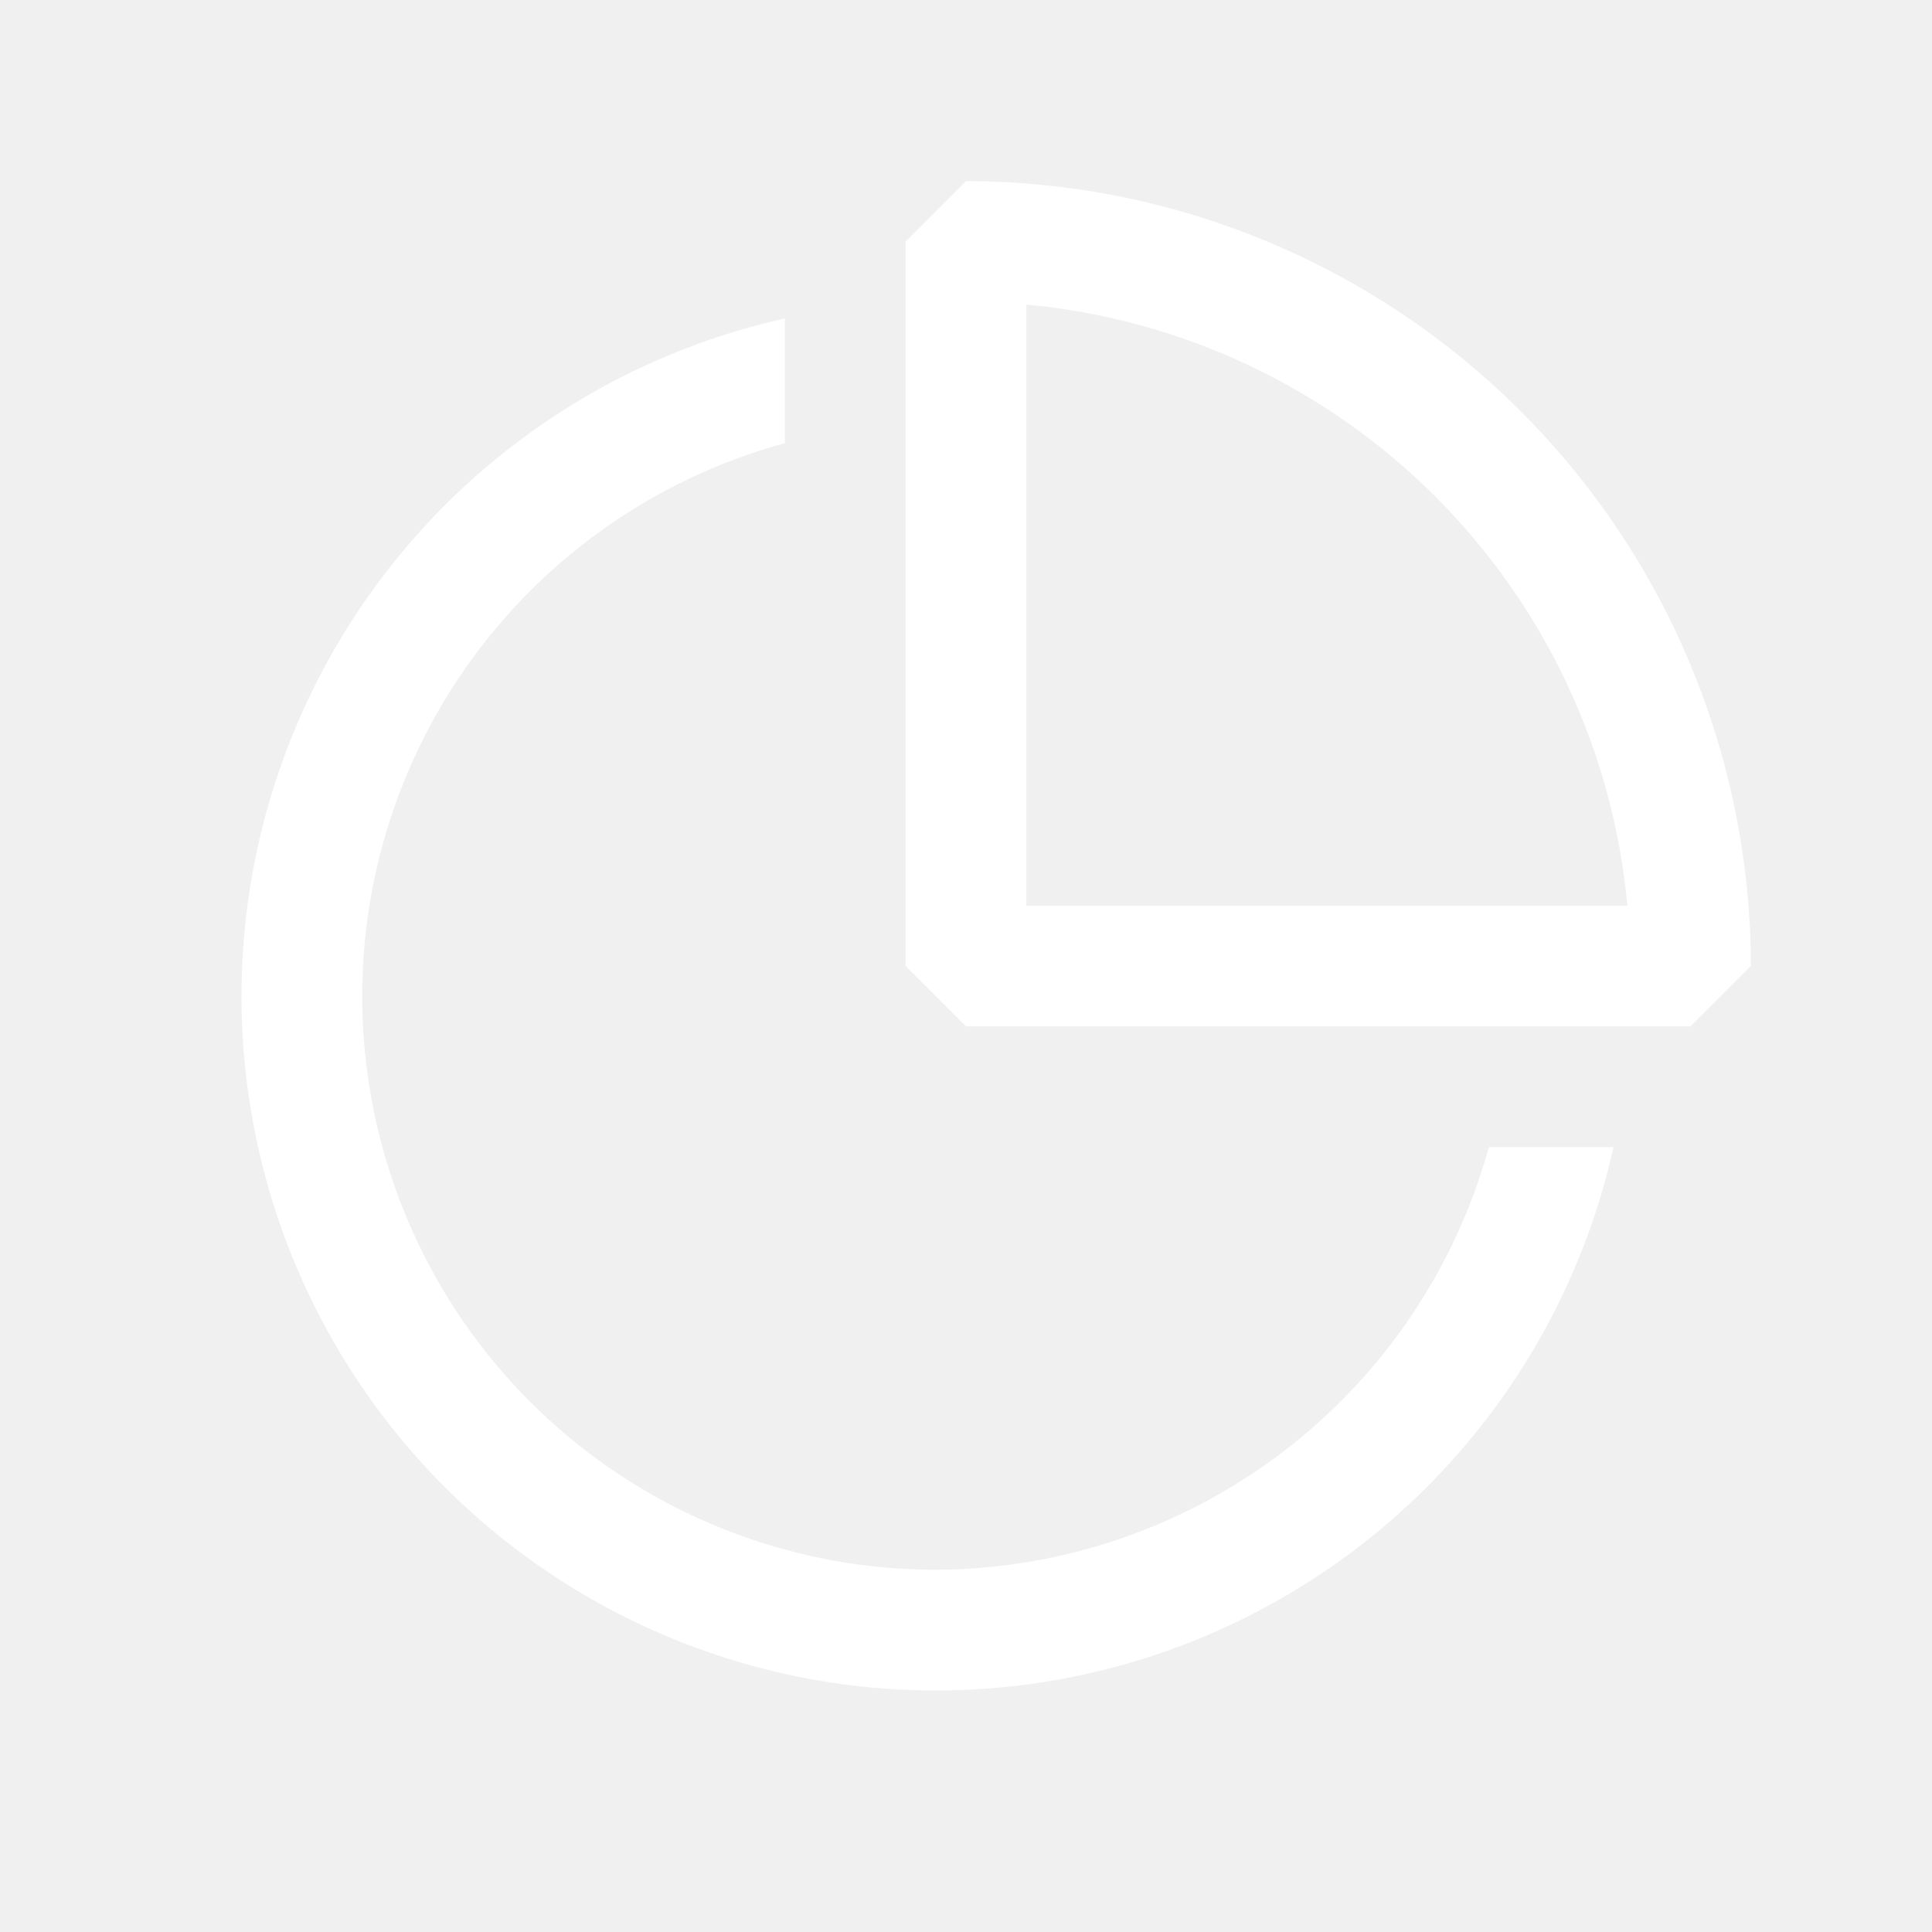
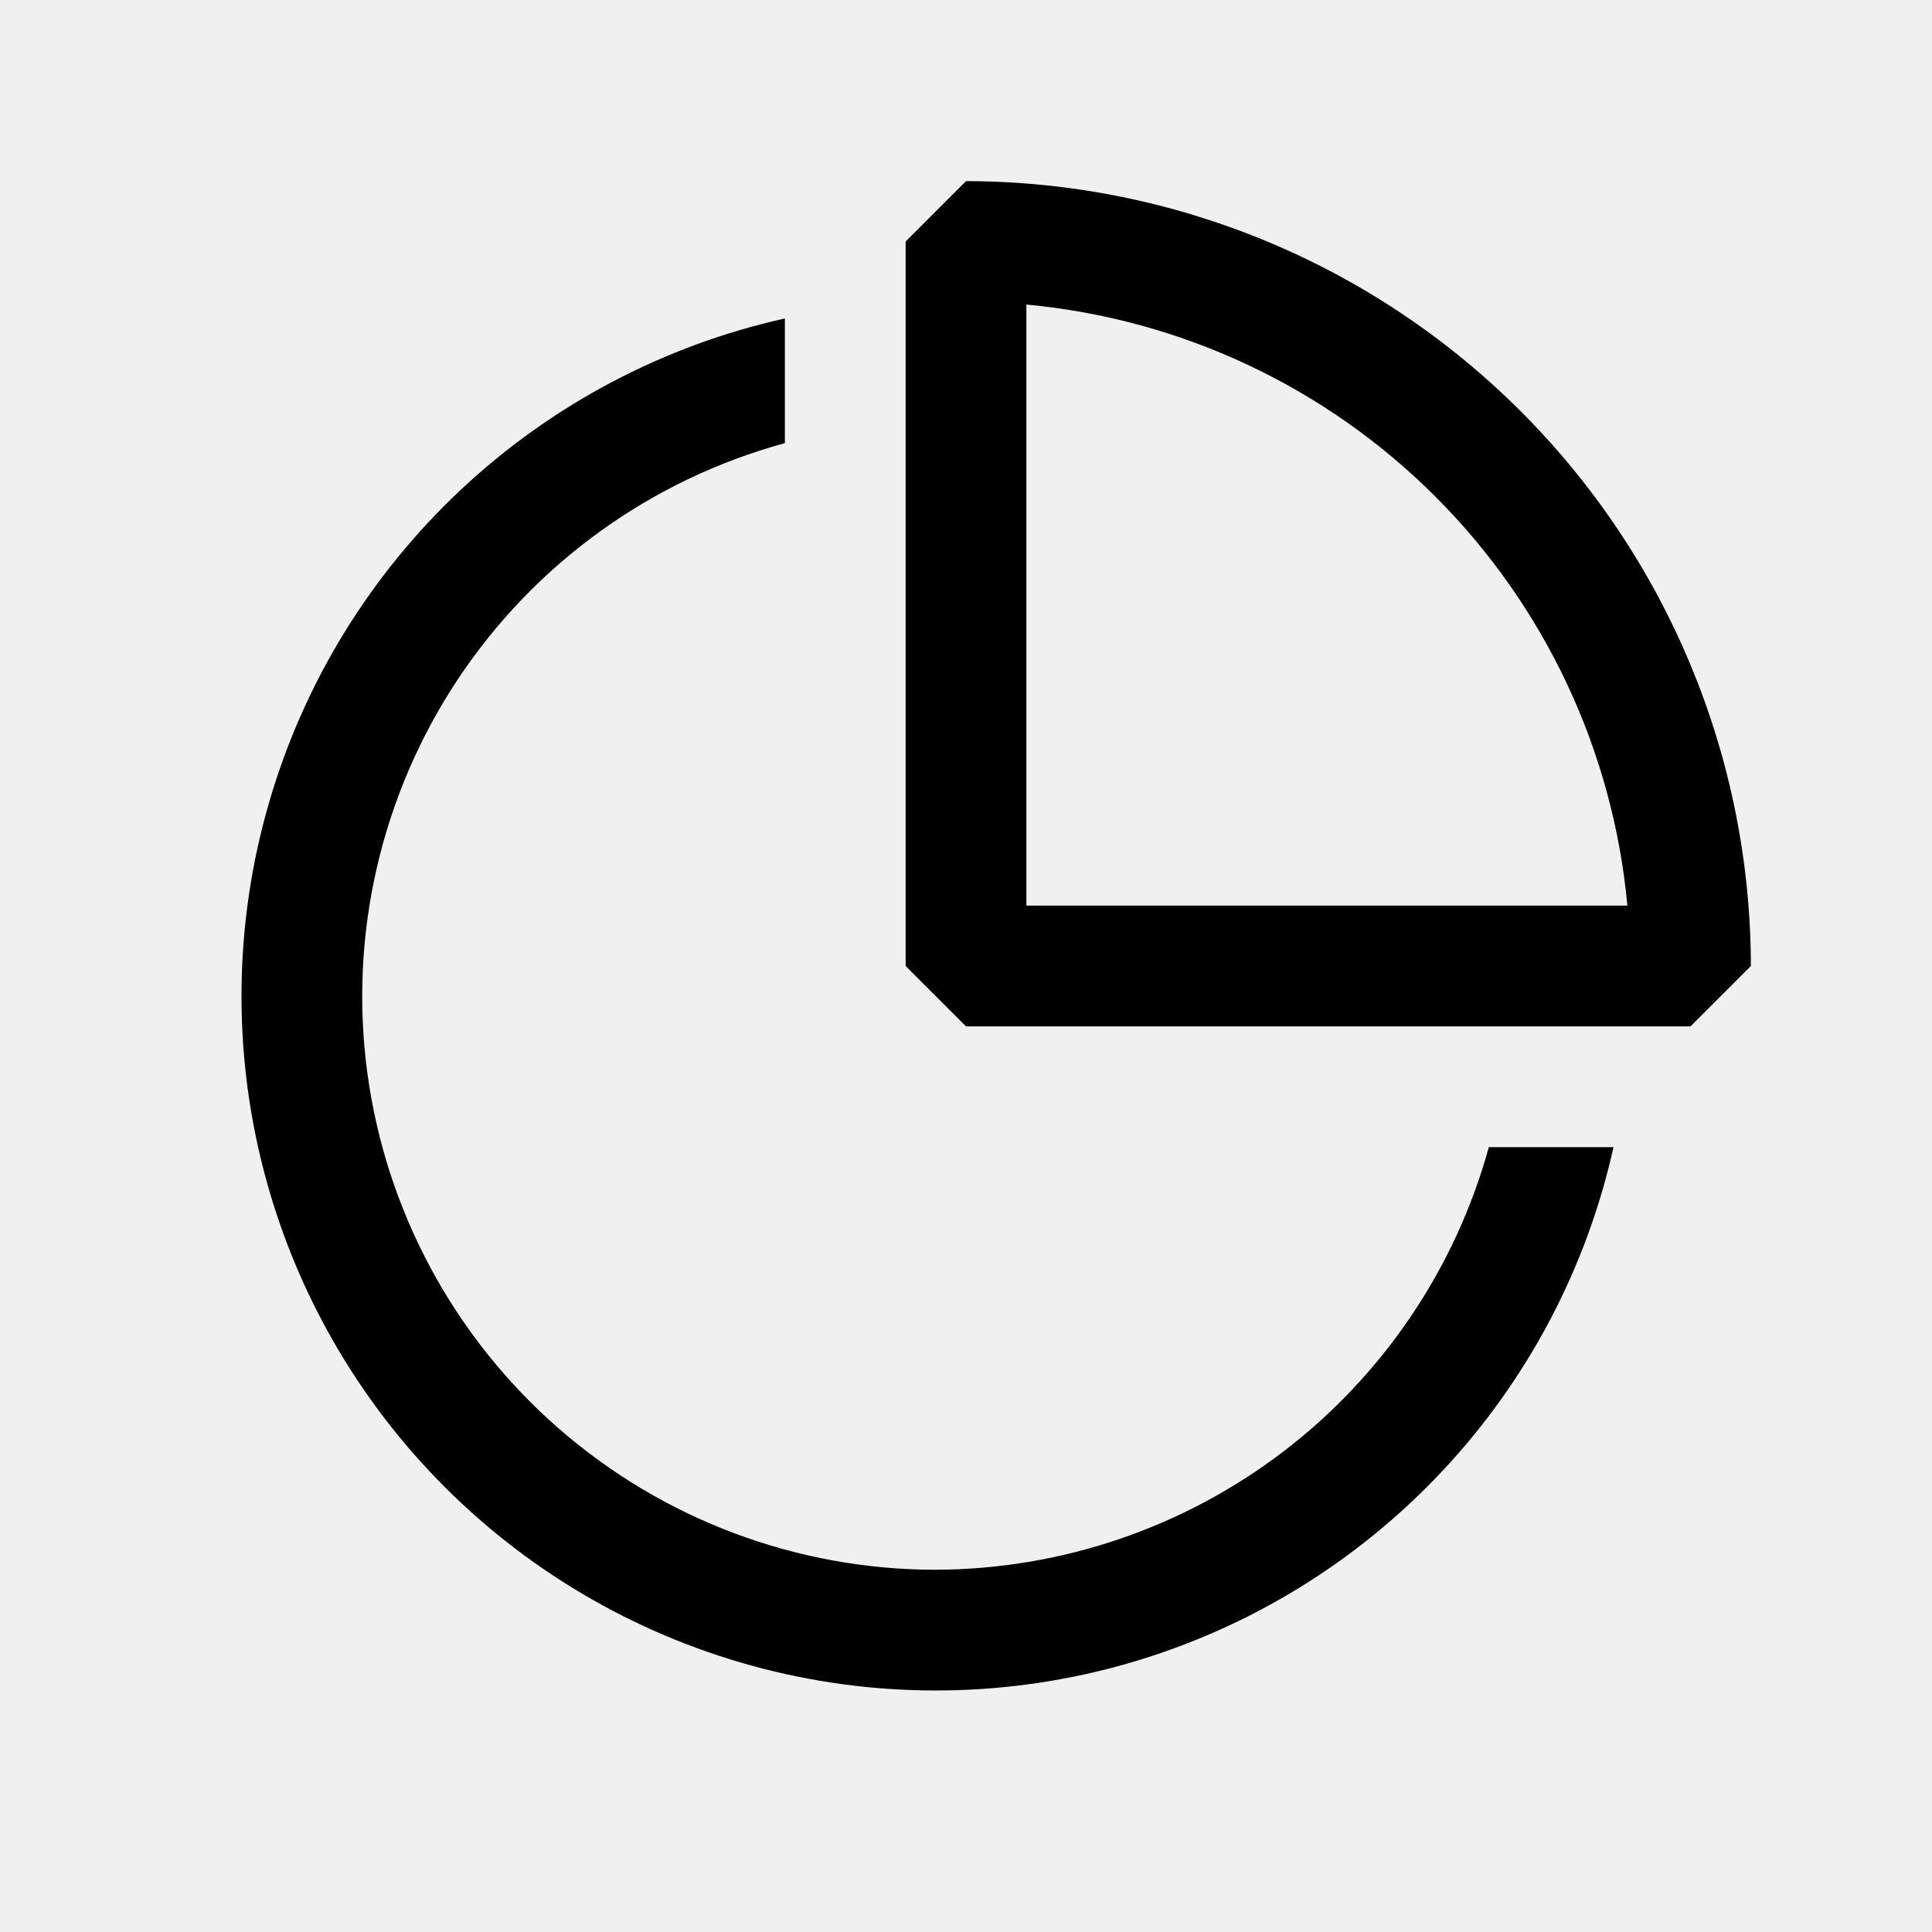
- <svg xmlns="http://www.w3.org/2000/svg" width="48" height="48" viewBox="0 0 48 48" fill="none">
-   <path d="M23.25 39C19.799 39.001 16.464 37.749 13.866 35.477C11.268 33.205 9.584 30.067 9.125 26.646C8.667 23.225 9.466 19.755 11.374 16.878C13.283 14.003 16.17 11.917 19.5 11.01V7.912C16.483 8.584 13.703 10.054 11.449 12.168C9.195 14.283 7.55 16.964 6.687 19.931C5.823 22.898 5.773 26.043 6.541 29.037C7.309 32.03 8.867 34.762 11.052 36.947C13.238 39.133 15.97 40.691 18.963 41.459C21.957 42.227 25.102 42.176 28.069 41.313C31.036 40.45 33.717 38.805 35.831 36.551C37.946 34.297 39.416 31.517 40.087 28.5H36.99C36.16 31.51 34.367 34.166 31.886 36.062C29.405 37.957 26.372 38.989 23.25 39Z" fill="white" />
-   <path d="M24 4.5L22.5 6V24L24 25.5H42L43.5 24C43.494 18.83 41.438 13.873 37.782 10.218C34.127 6.562 29.17 4.506 24 4.5ZM25.5 22.5V7.567C29.34 7.923 32.935 9.611 35.662 12.338C38.389 15.065 40.077 18.66 40.432 22.5H25.5Z" fill="white" />
+ <svg xmlns="http://www.w3.org/2000/svg" width="48" height="48" viewBox="0 0 48 48">
+   <path d="M23.25 39C19.799 39.001 16.464 37.749 13.866 35.477C11.268 33.205 9.584 30.067 9.125 26.646C8.667 23.225 9.466 19.755 11.374 16.878C13.283 14.003 16.17 11.917 19.5 11.01V7.912C16.483 8.584 13.703 10.054 11.449 12.168C9.195 14.283 7.55 16.964 6.687 19.931C5.823 22.898 5.773 26.043 6.541 29.037C7.309 32.03 8.867 34.762 11.052 36.947C13.238 39.133 15.97 40.691 18.963 41.459C21.957 42.227 25.102 42.176 28.069 41.313C31.036 40.45 33.717 38.805 35.831 36.551C37.946 34.297 39.416 31.517 40.087 28.5H36.99C36.16 31.51 34.367 34.166 31.886 36.062C29.405 37.957 26.372 38.989 23.25 39Z" />
+   <path d="M24 4.5L22.5 6V24L24 25.5H42L43.5 24C43.494 18.83 41.438 13.873 37.782 10.218C34.127 6.562 29.17 4.506 24 4.5ZM25.5 22.5V7.567C29.34 7.923 32.935 9.611 35.662 12.338C38.389 15.065 40.077 18.66 40.432 22.5H25.5Z" />
</svg>
